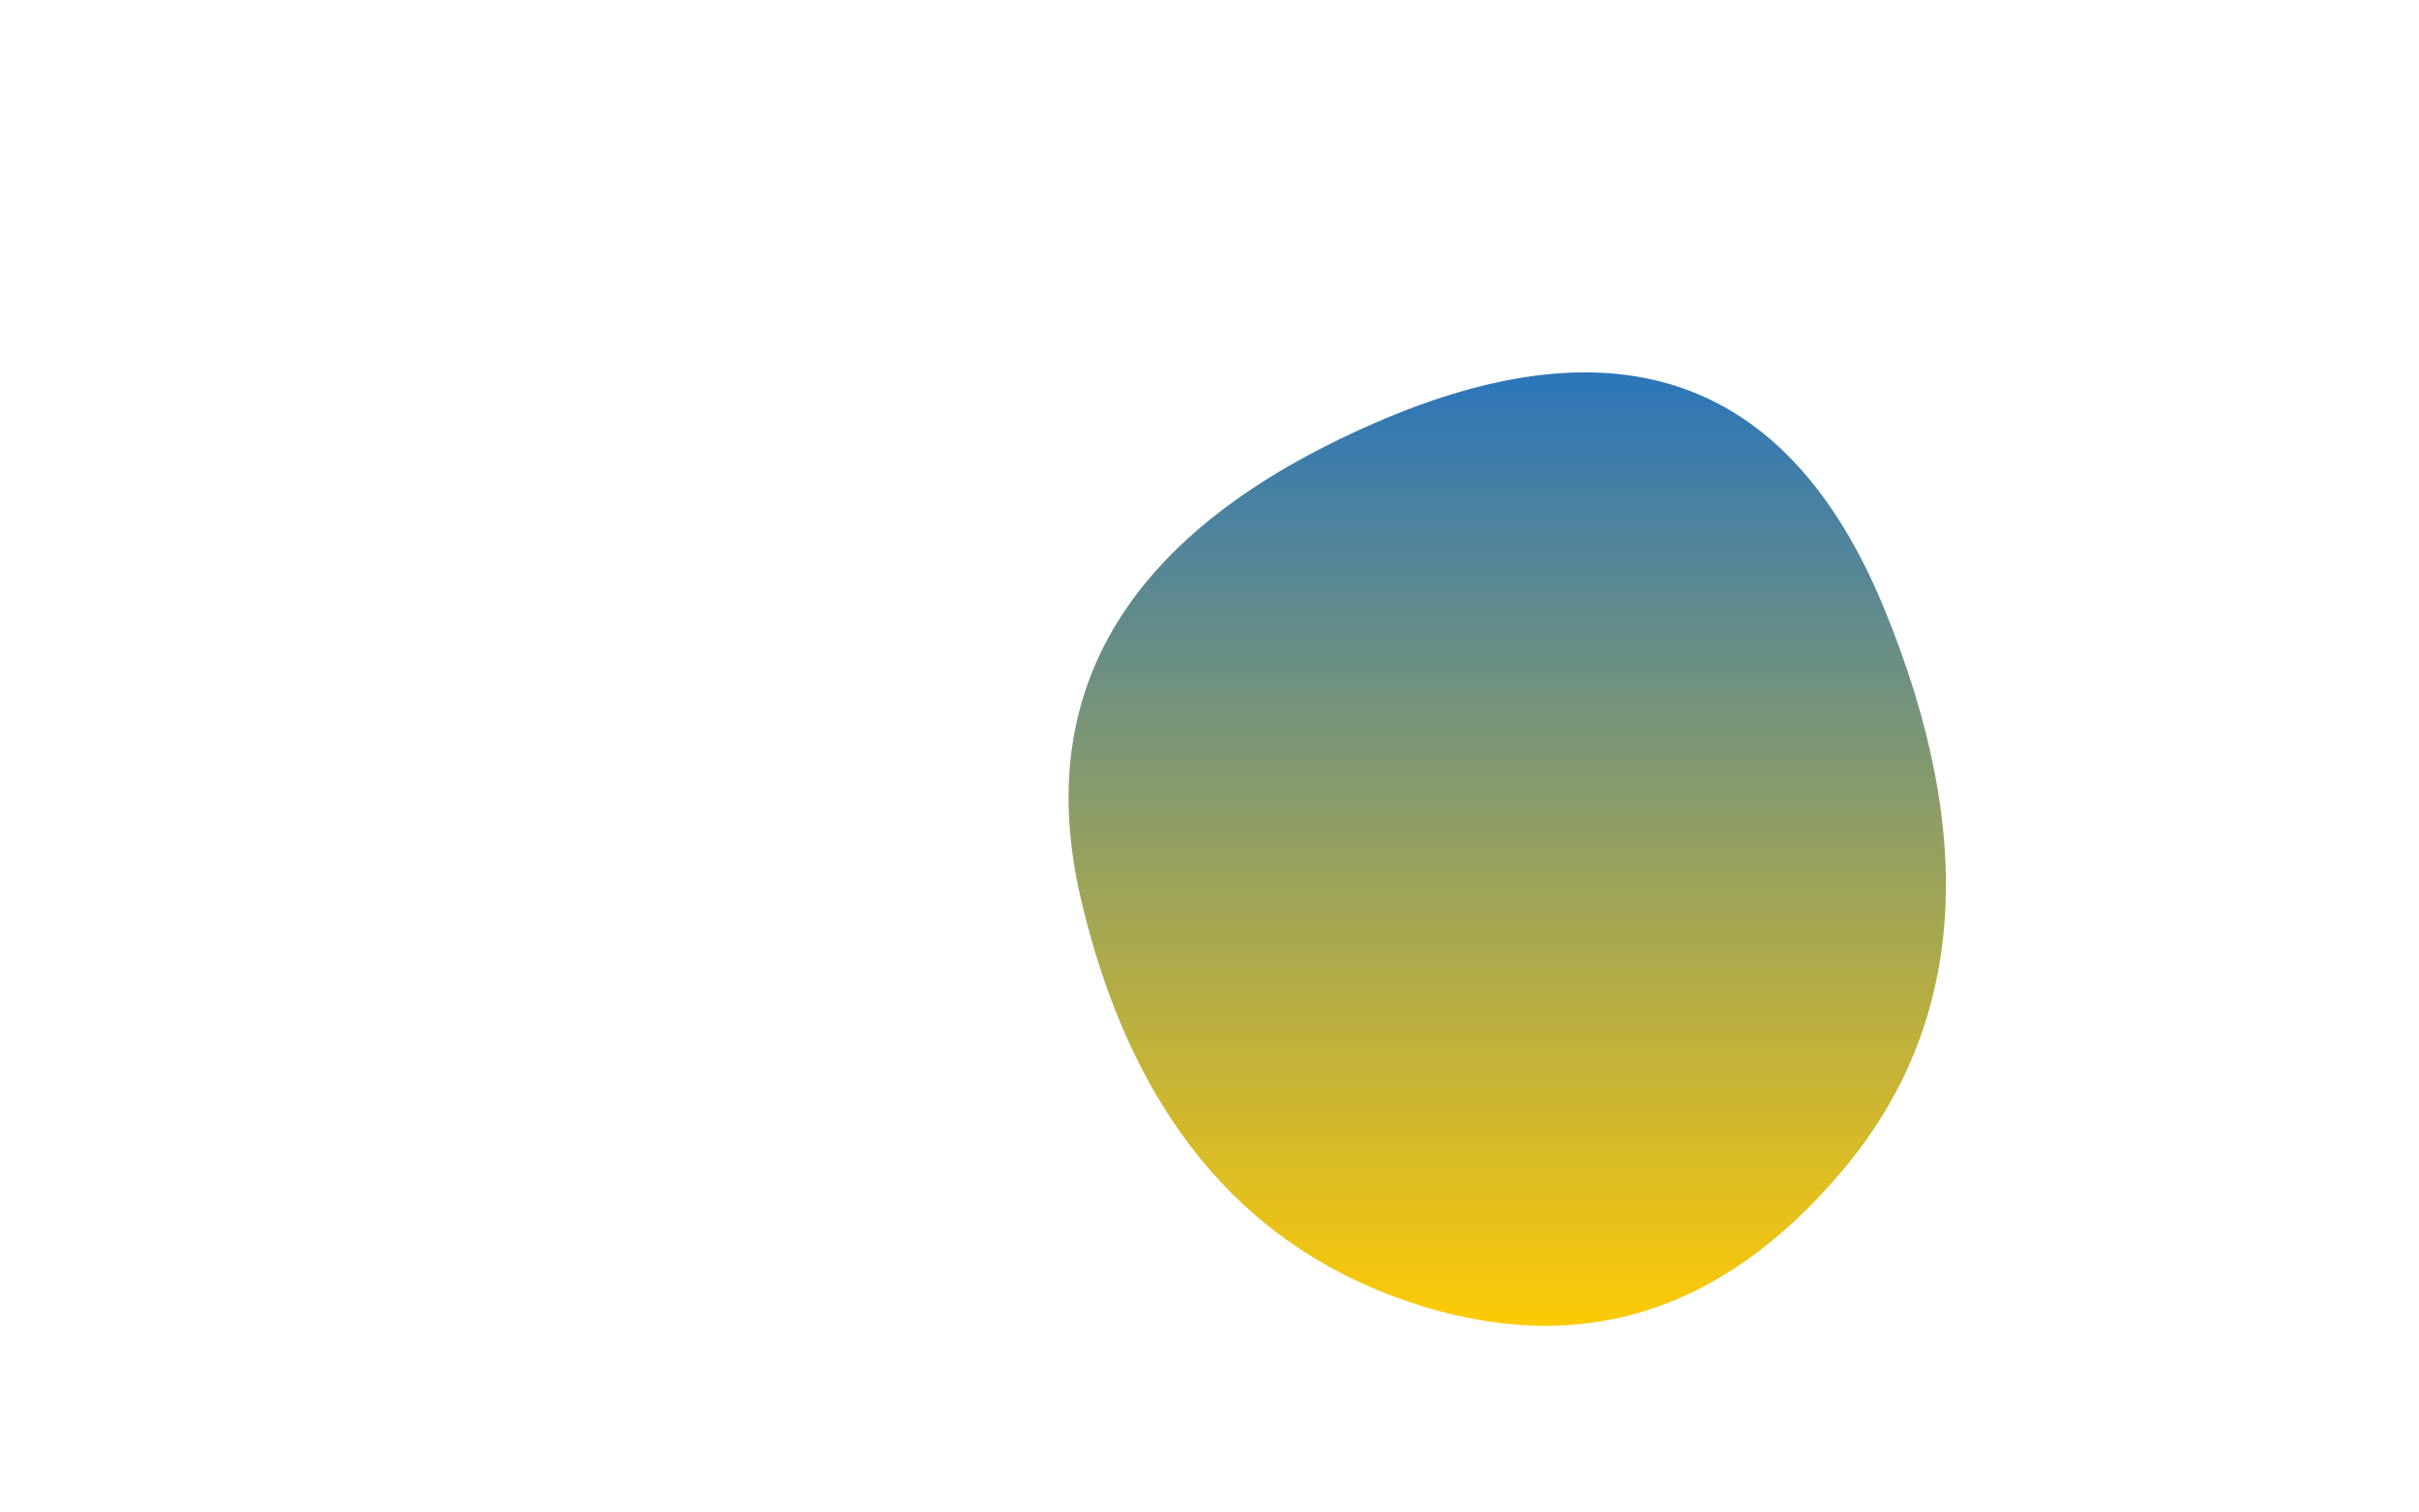
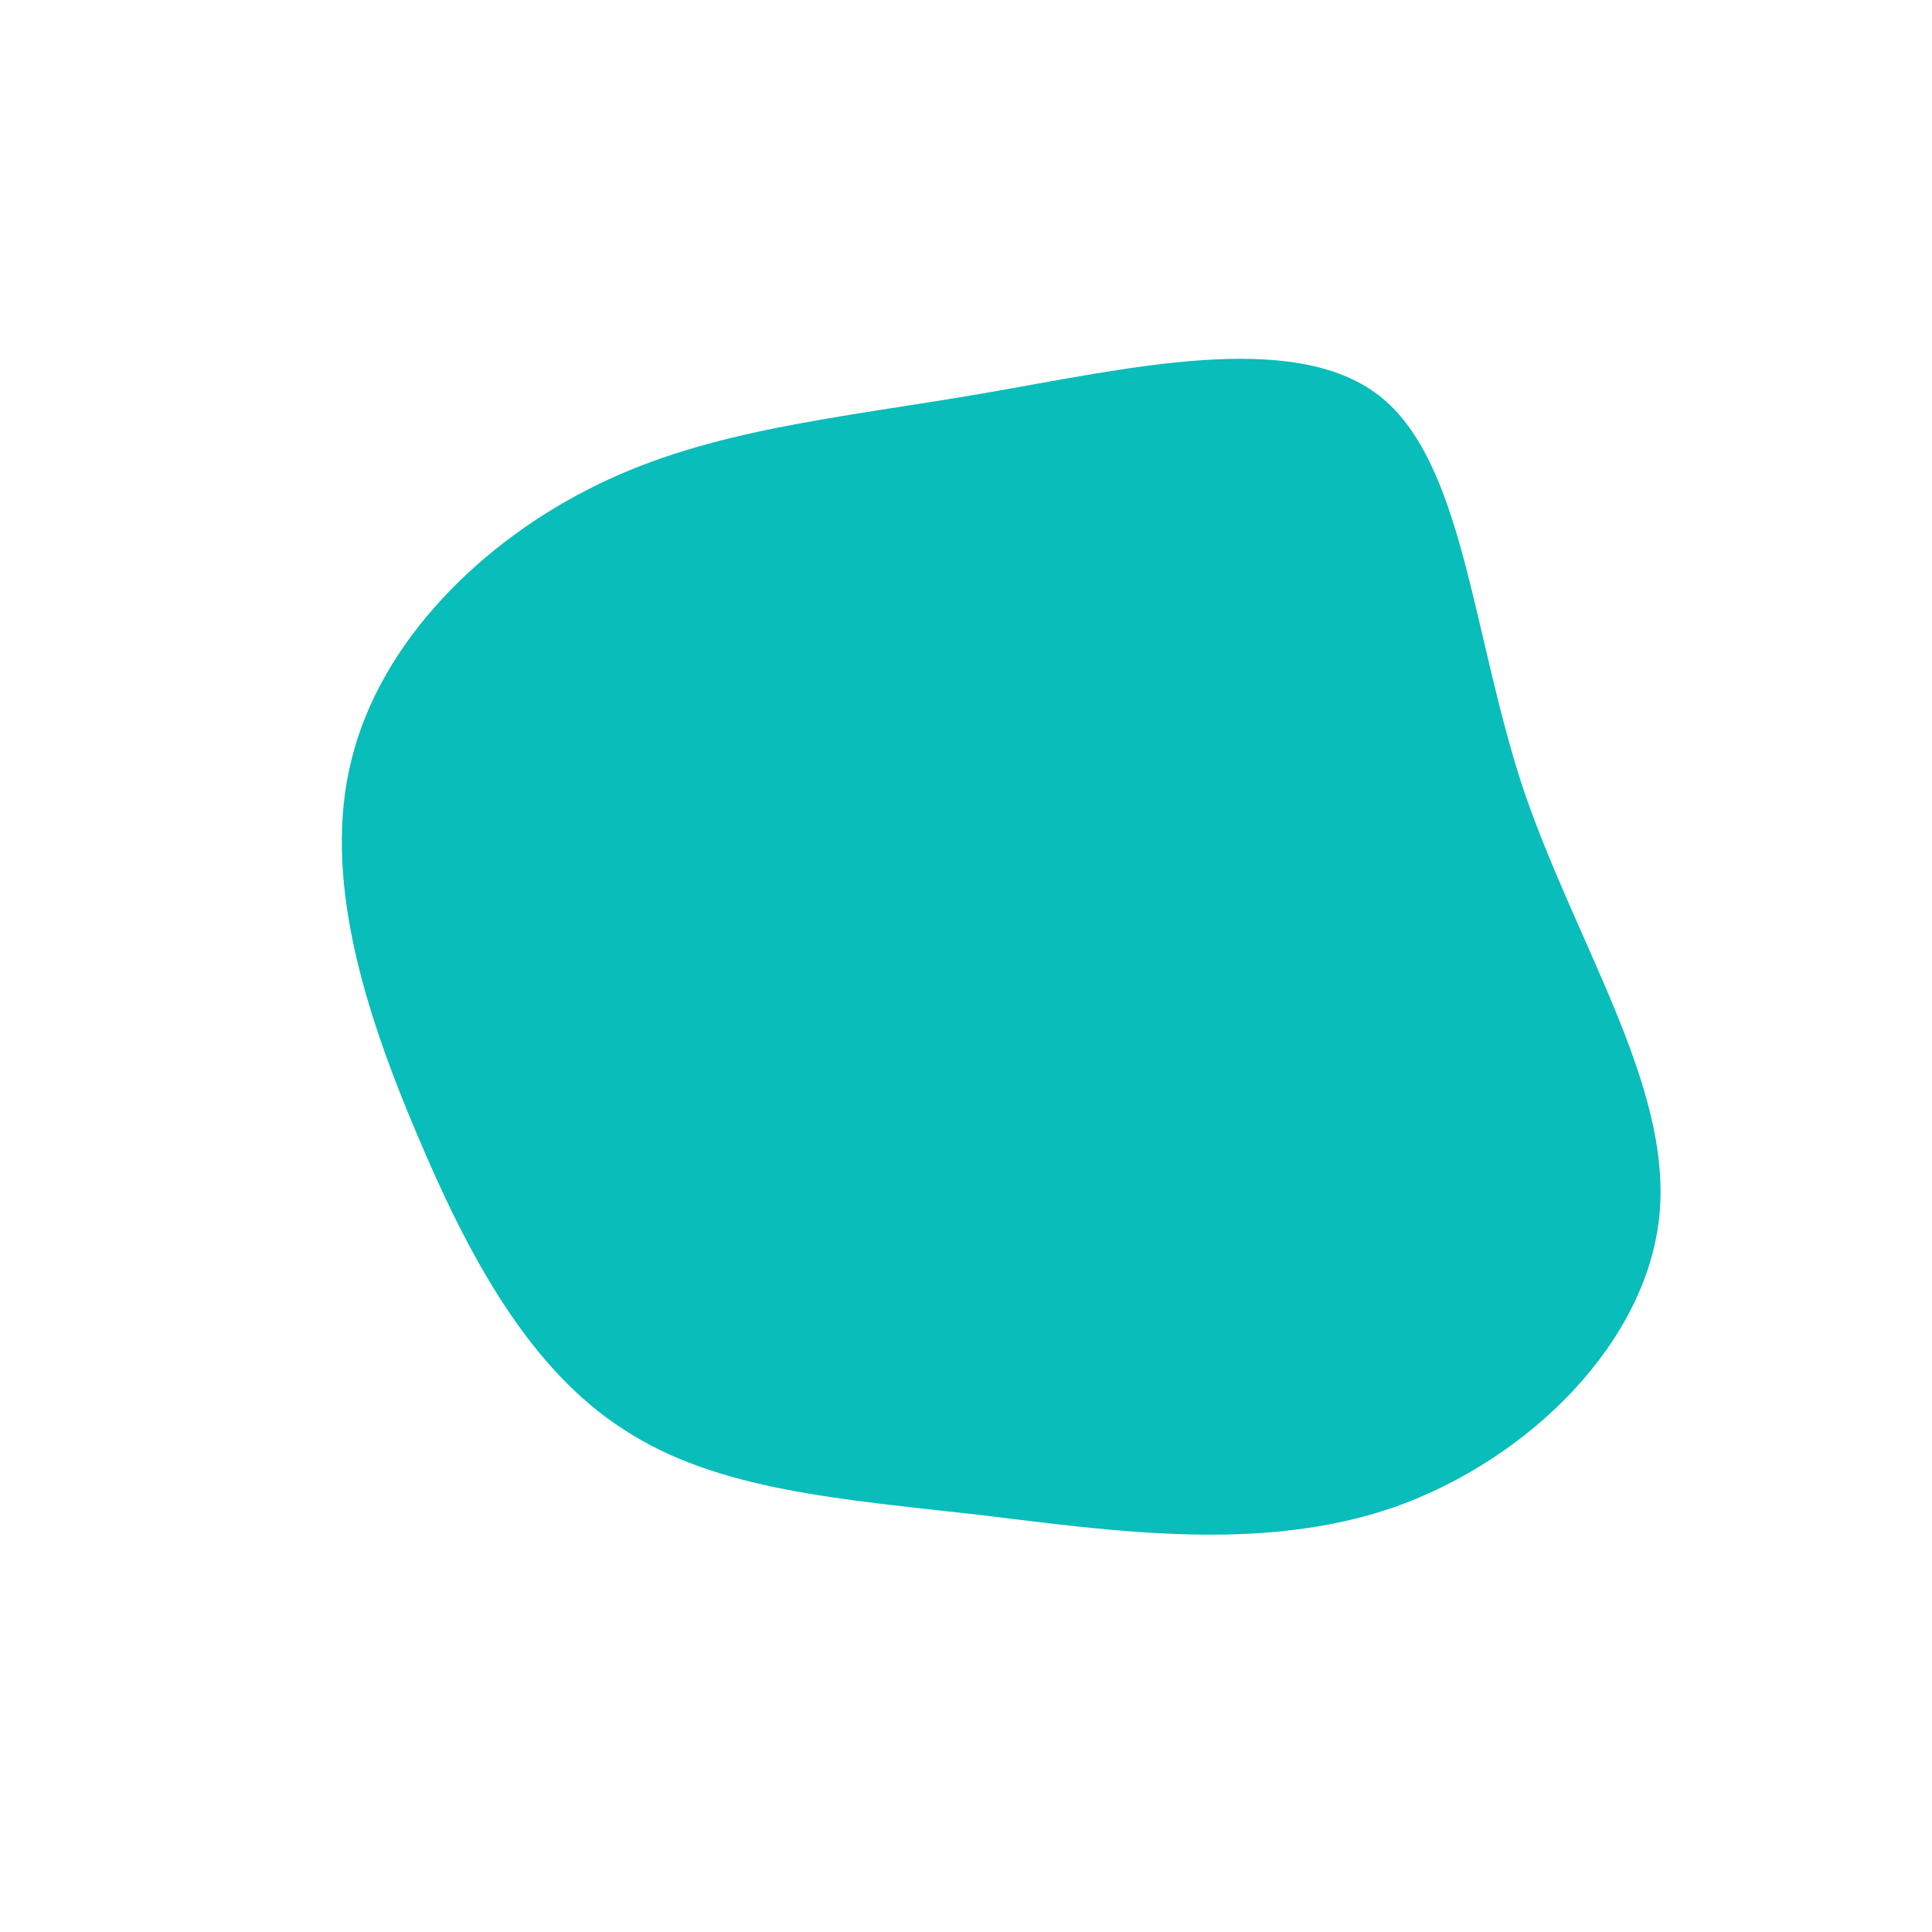
- <svg xmlns="http://www.w3.org/2000/svg" viewBox="0 0 800 500" width="100%" id="blobSvg">
-   <g transform="translate(252, 65)">
-     <defs>
-       <linearGradient id="gradient" x1="0%" y1="0%" x2="0%" y2="100%">
-         <stop offset="0%" style="stop-color: rgb(42, 117, 187);" />
-         <stop offset="100%" style="stop-color: rgb(255, 203, 5);" />
-       </linearGradient>
-     </defs>
-     <path class="blob" d="M357.5,322Q297,394,213.5,365.5Q130,337,105.5,232.5Q81,128,202.5,75Q324,22,371,136Q418,250,357.5,322Z" fill="url(#gradient)" />
-   </g>
+ <svg xmlns="http://www.w3.org/2000/svg" viewBox="0 0 200 200">
+   <path fill="#08BDBA" d="M42.7,-59.1C51.5,-52.3,52.3,-34.8,57.6,-18.6C63,-2.5,73,12.2,71.8,25.6C70.6,39,58.2,51.1,44.4,56C30.6,60.8,15.3,58.5,1.2,56.8C-12.9,55.2,-25.8,54.3,-35.4,48C-45.1,41.8,-51.4,30.3,-56.8,17.5C-62.2,4.8,-66.7,-9.2,-63.6,-21.4C-60.6,-33.6,-50.1,-44,-38.2,-49.8C-26.4,-55.6,-13.2,-56.7,1.9,-59.3C16.9,-61.9,33.8,-65.9,42.7,-59.1Z" transform="translate(100 100)" />
</svg>
